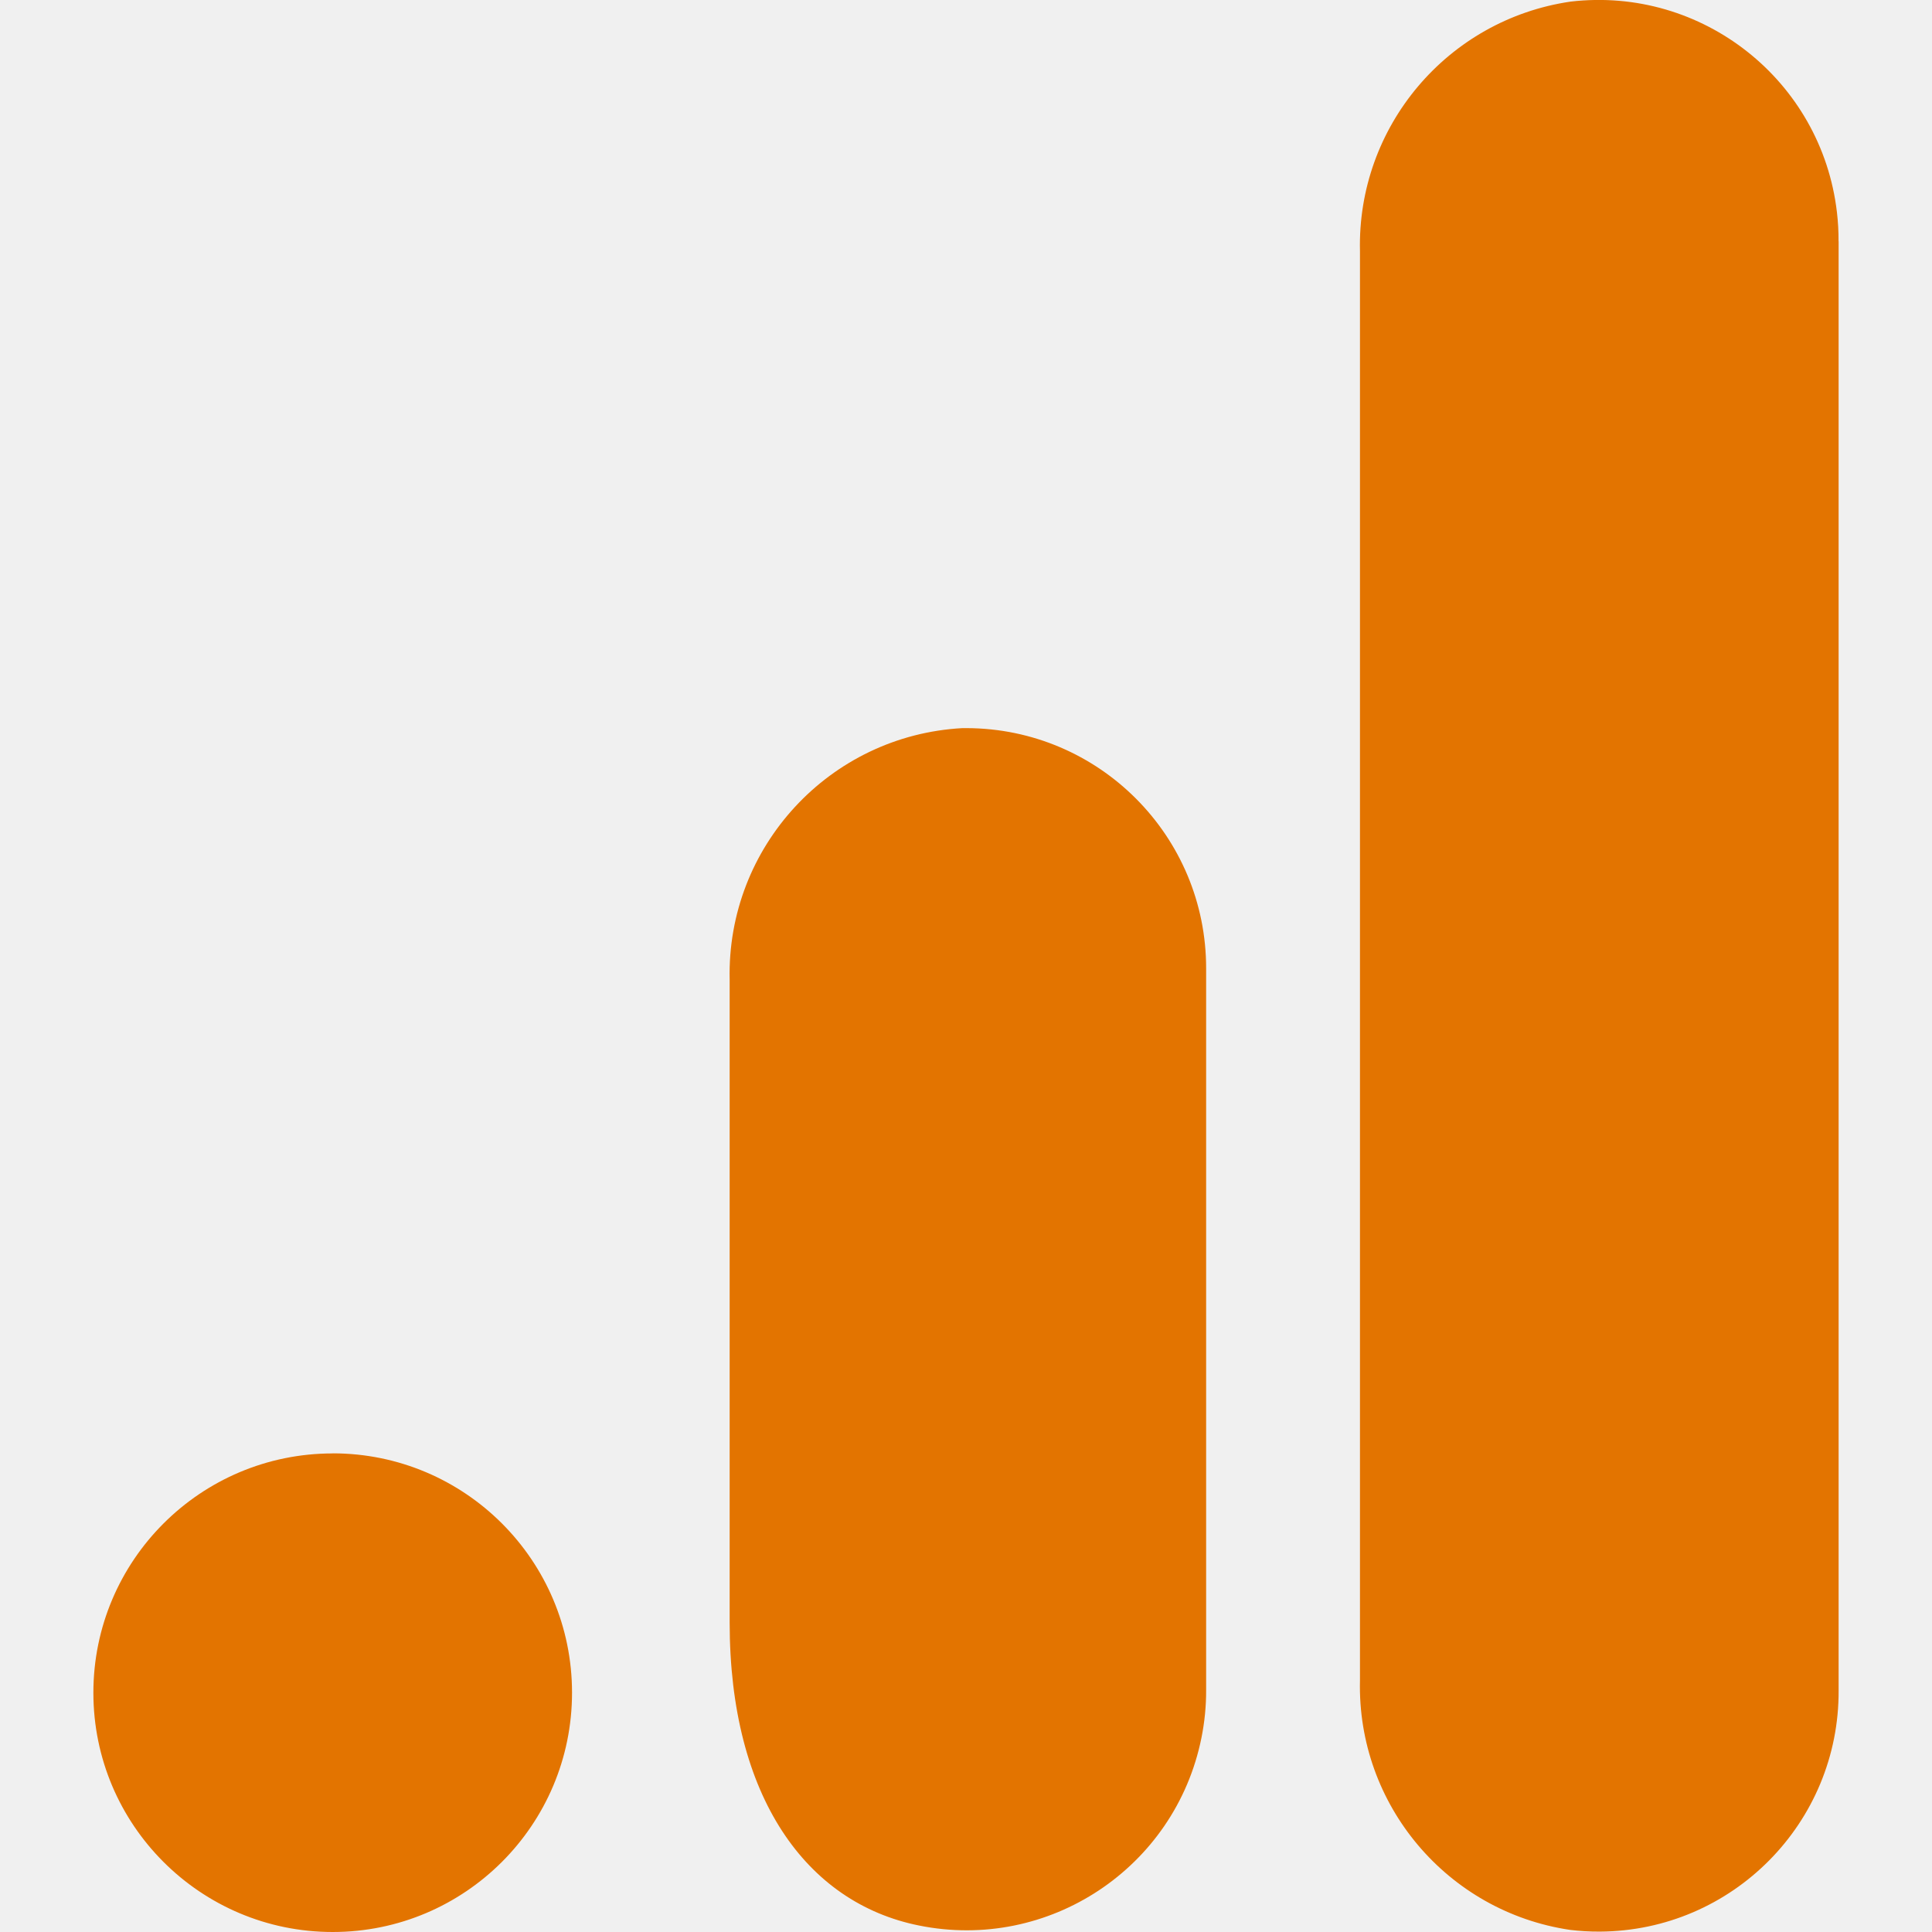
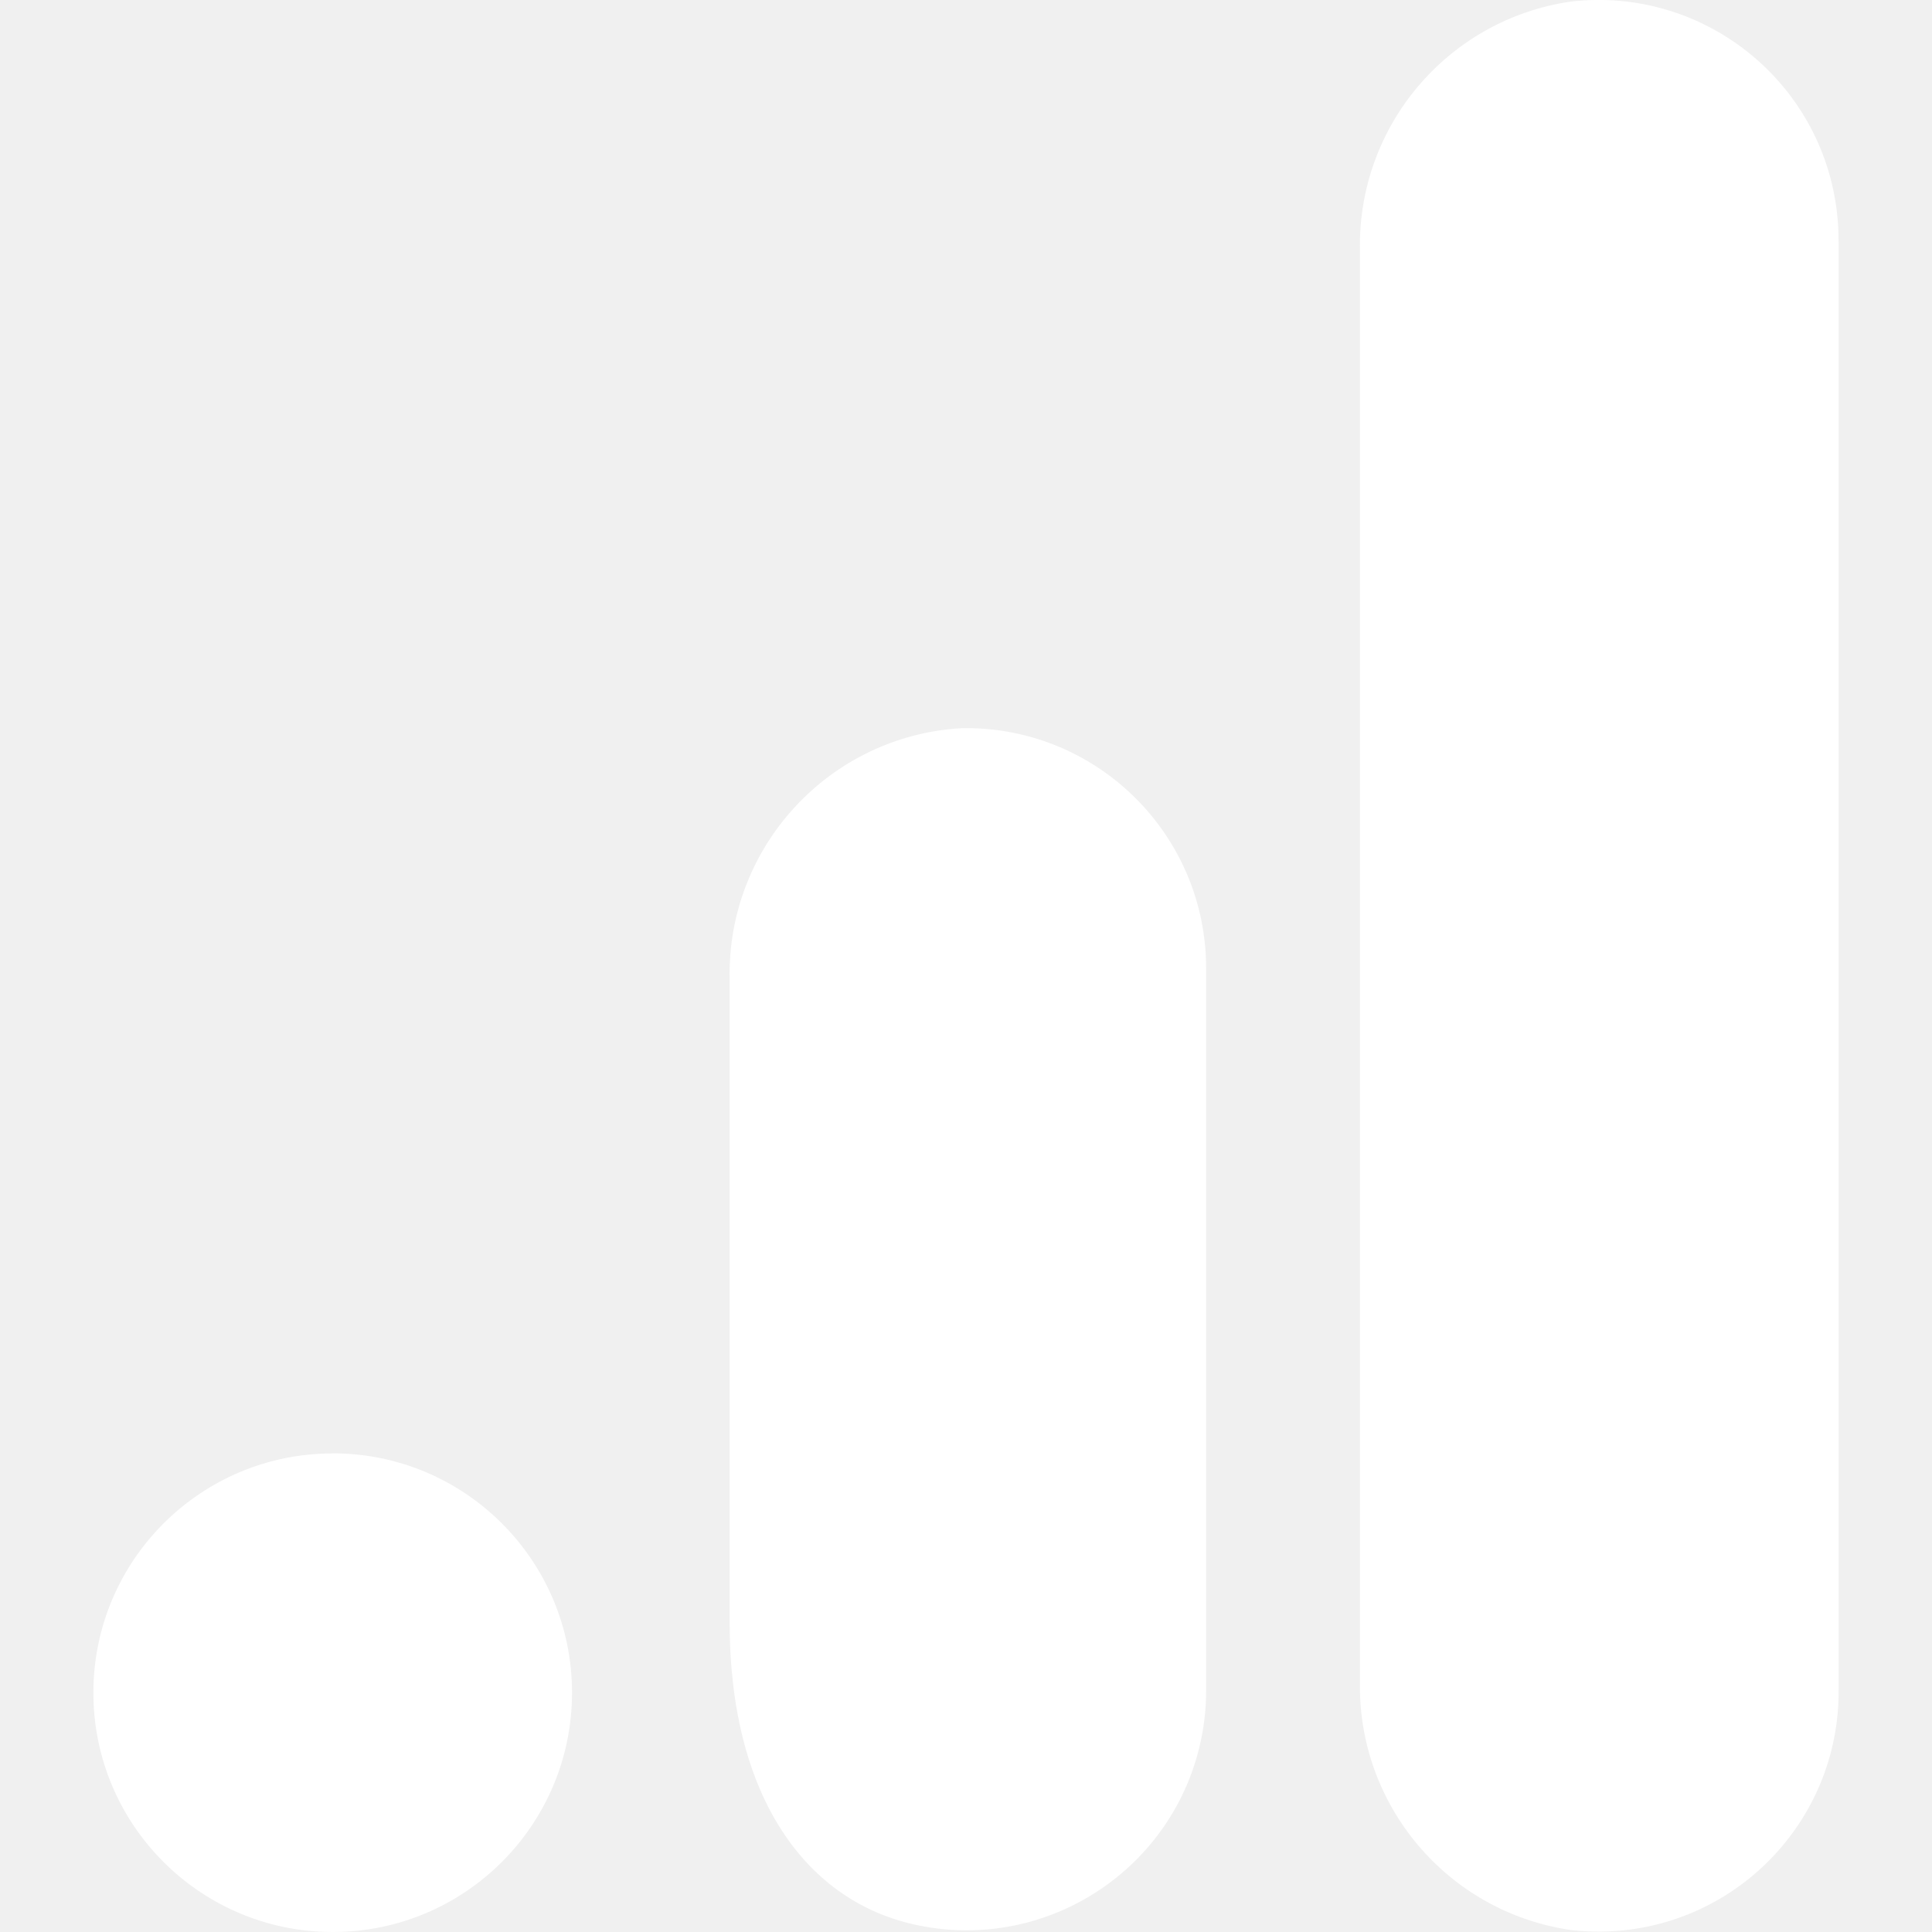
- <svg xmlns="http://www.w3.org/2000/svg" fill="#E37400" role="img" viewBox="0 0 24 24">
+ <svg xmlns="http://www.w3.org/2000/svg" fill="#ffffff" role="img" viewBox="0 0 24 24">
  <path d="M22.84 2.998v17.999c.009 1.647-1.32 2.99-2.967 2.998a2.981 2.981 0 01-.368-.021c-1.528-.226-2.648-1.556-2.611-3.1V3.12c-.037-1.546 1.086-2.876 2.616-3.1 1.636-.192 3.118.98 3.309 2.616.014.12.021.241.02.362zM4.133 18.055c-1.642 0-2.973 1.331-2.973 2.973C1.16 22.669 2.491 24 4.133 24s2.973-1.331 2.973-2.973-1.331-2.973-2.973-2.973zm7.873-9.01c-.017 0-.034 0-.051 0-1.649.09-2.929 1.474-2.891 3.126v7.985c0 2.167.954 3.482 2.35 3.763 1.612.327 3.183-.715 3.51-2.327.04-.197.06-.398.059-.6v-8.959c.003-1.647-1.33-2.985-2.977-2.988z" />
</svg>
